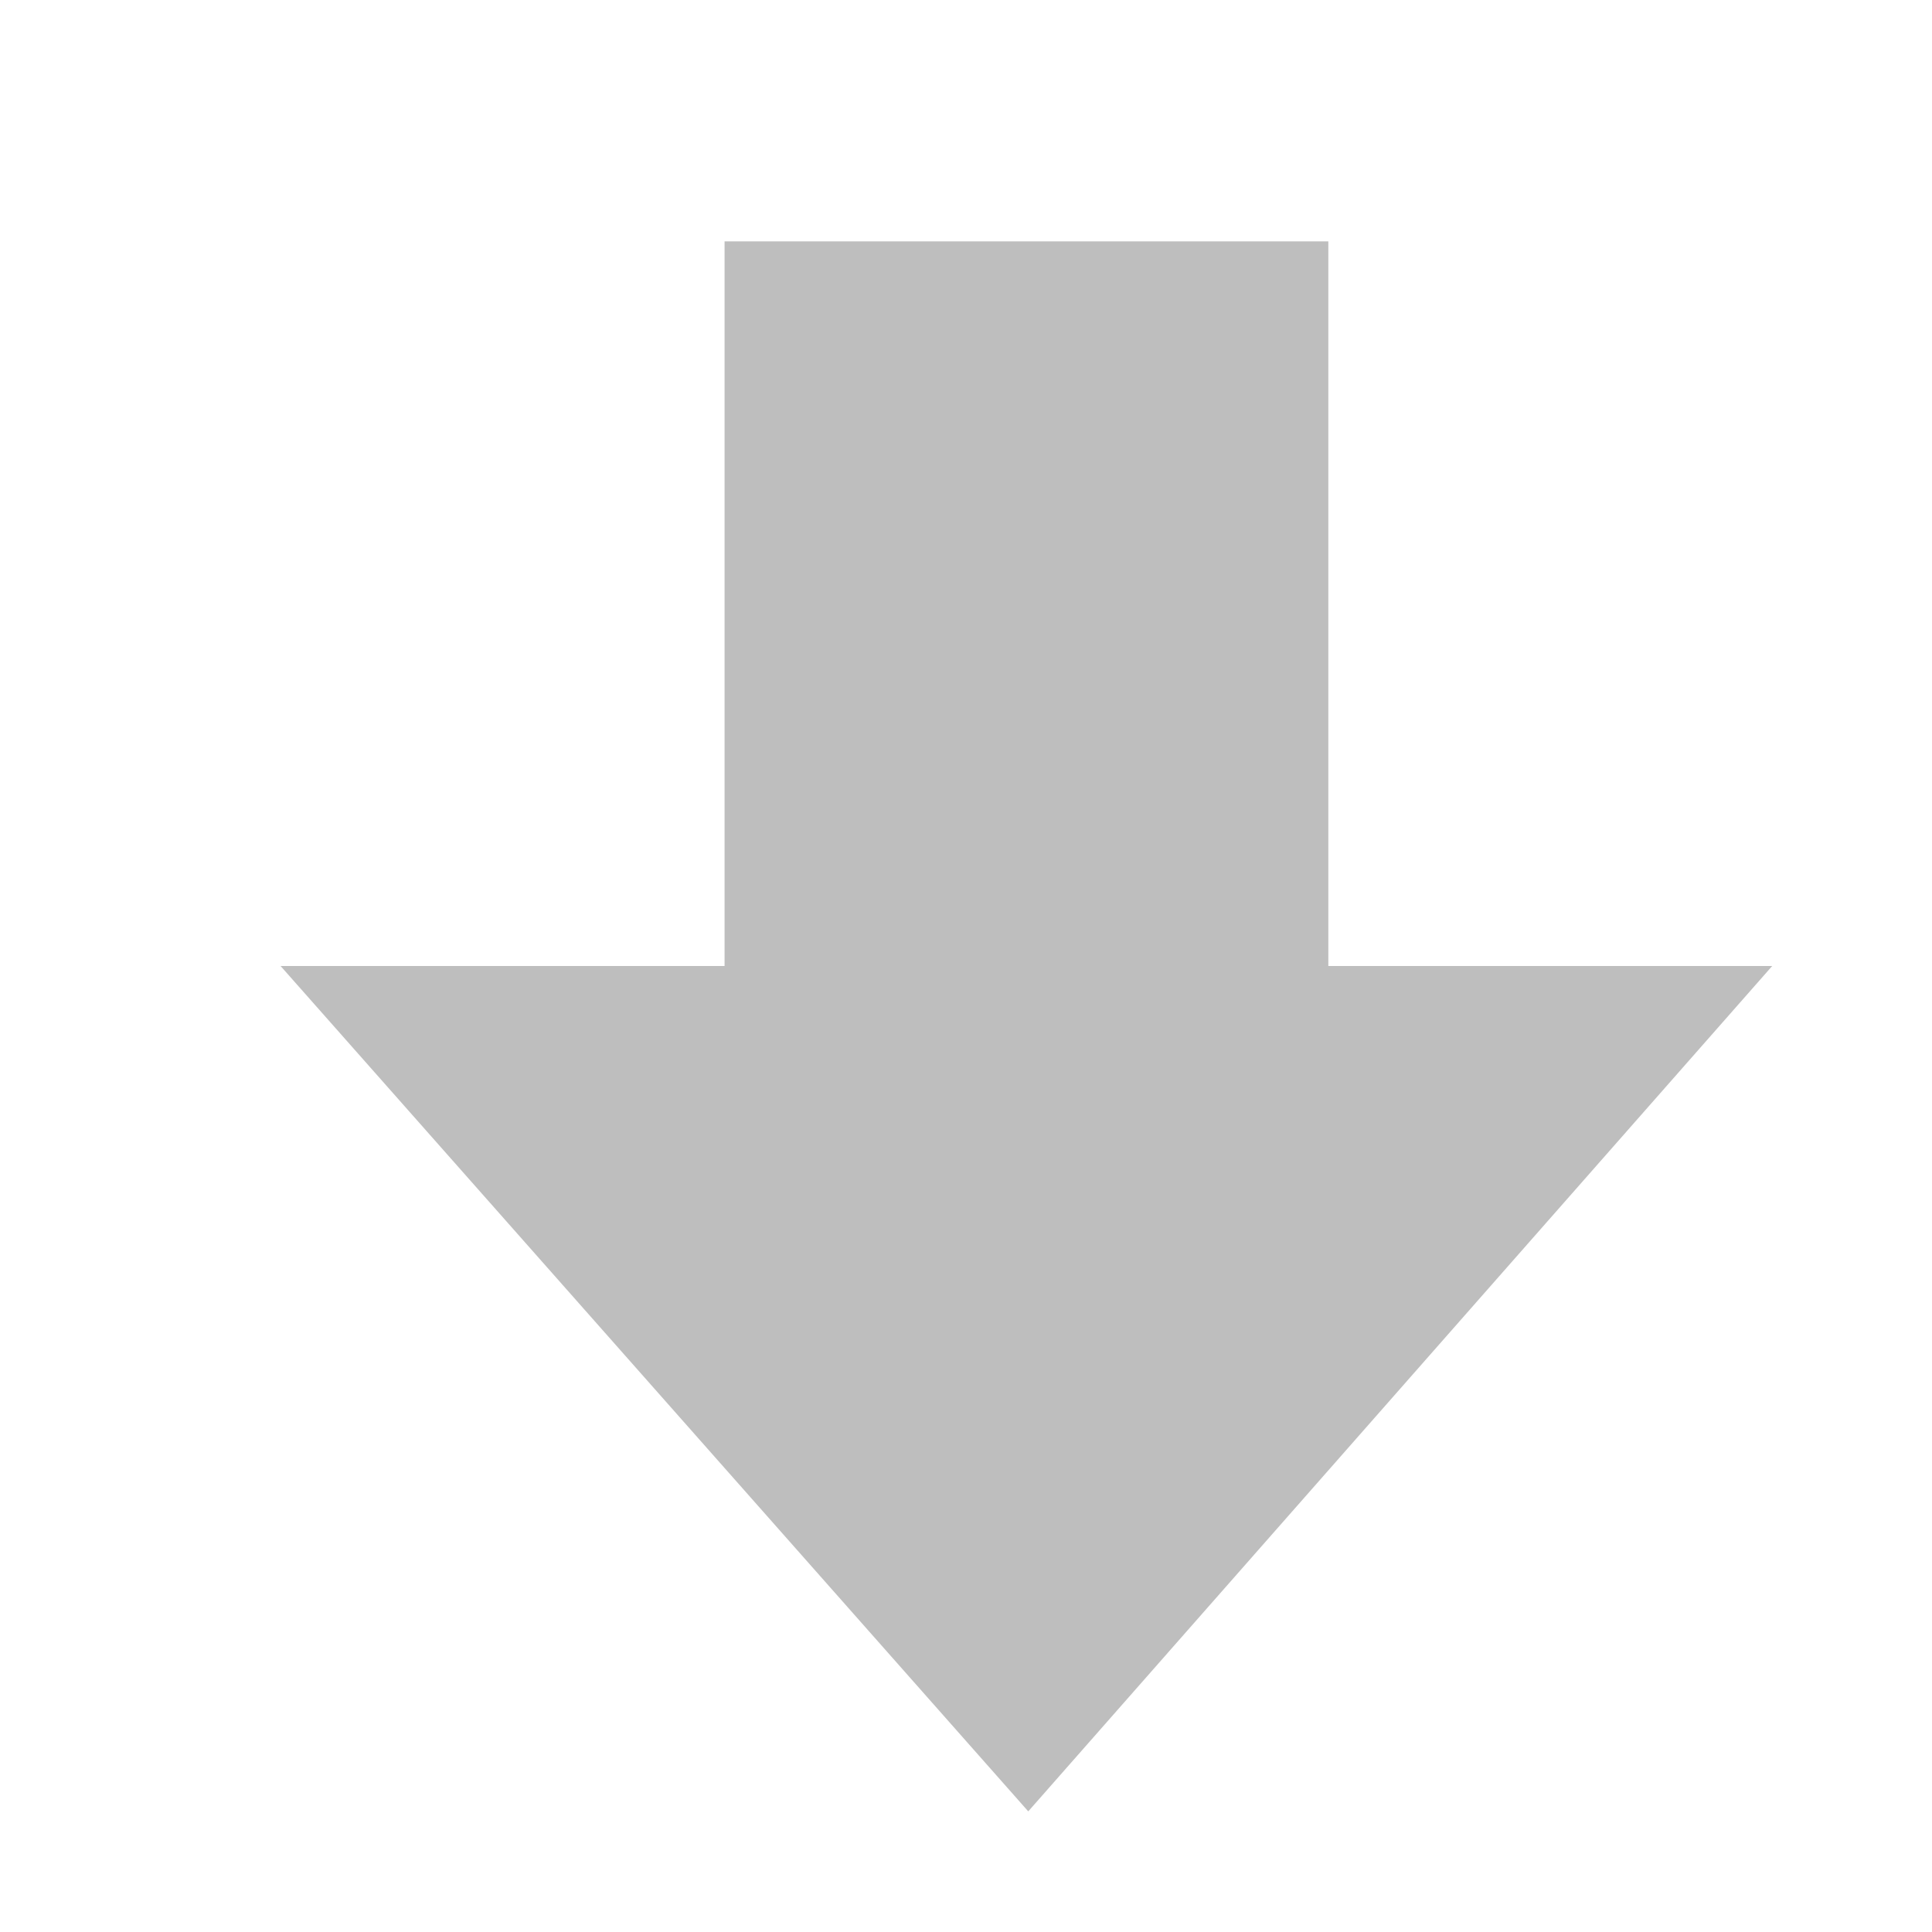
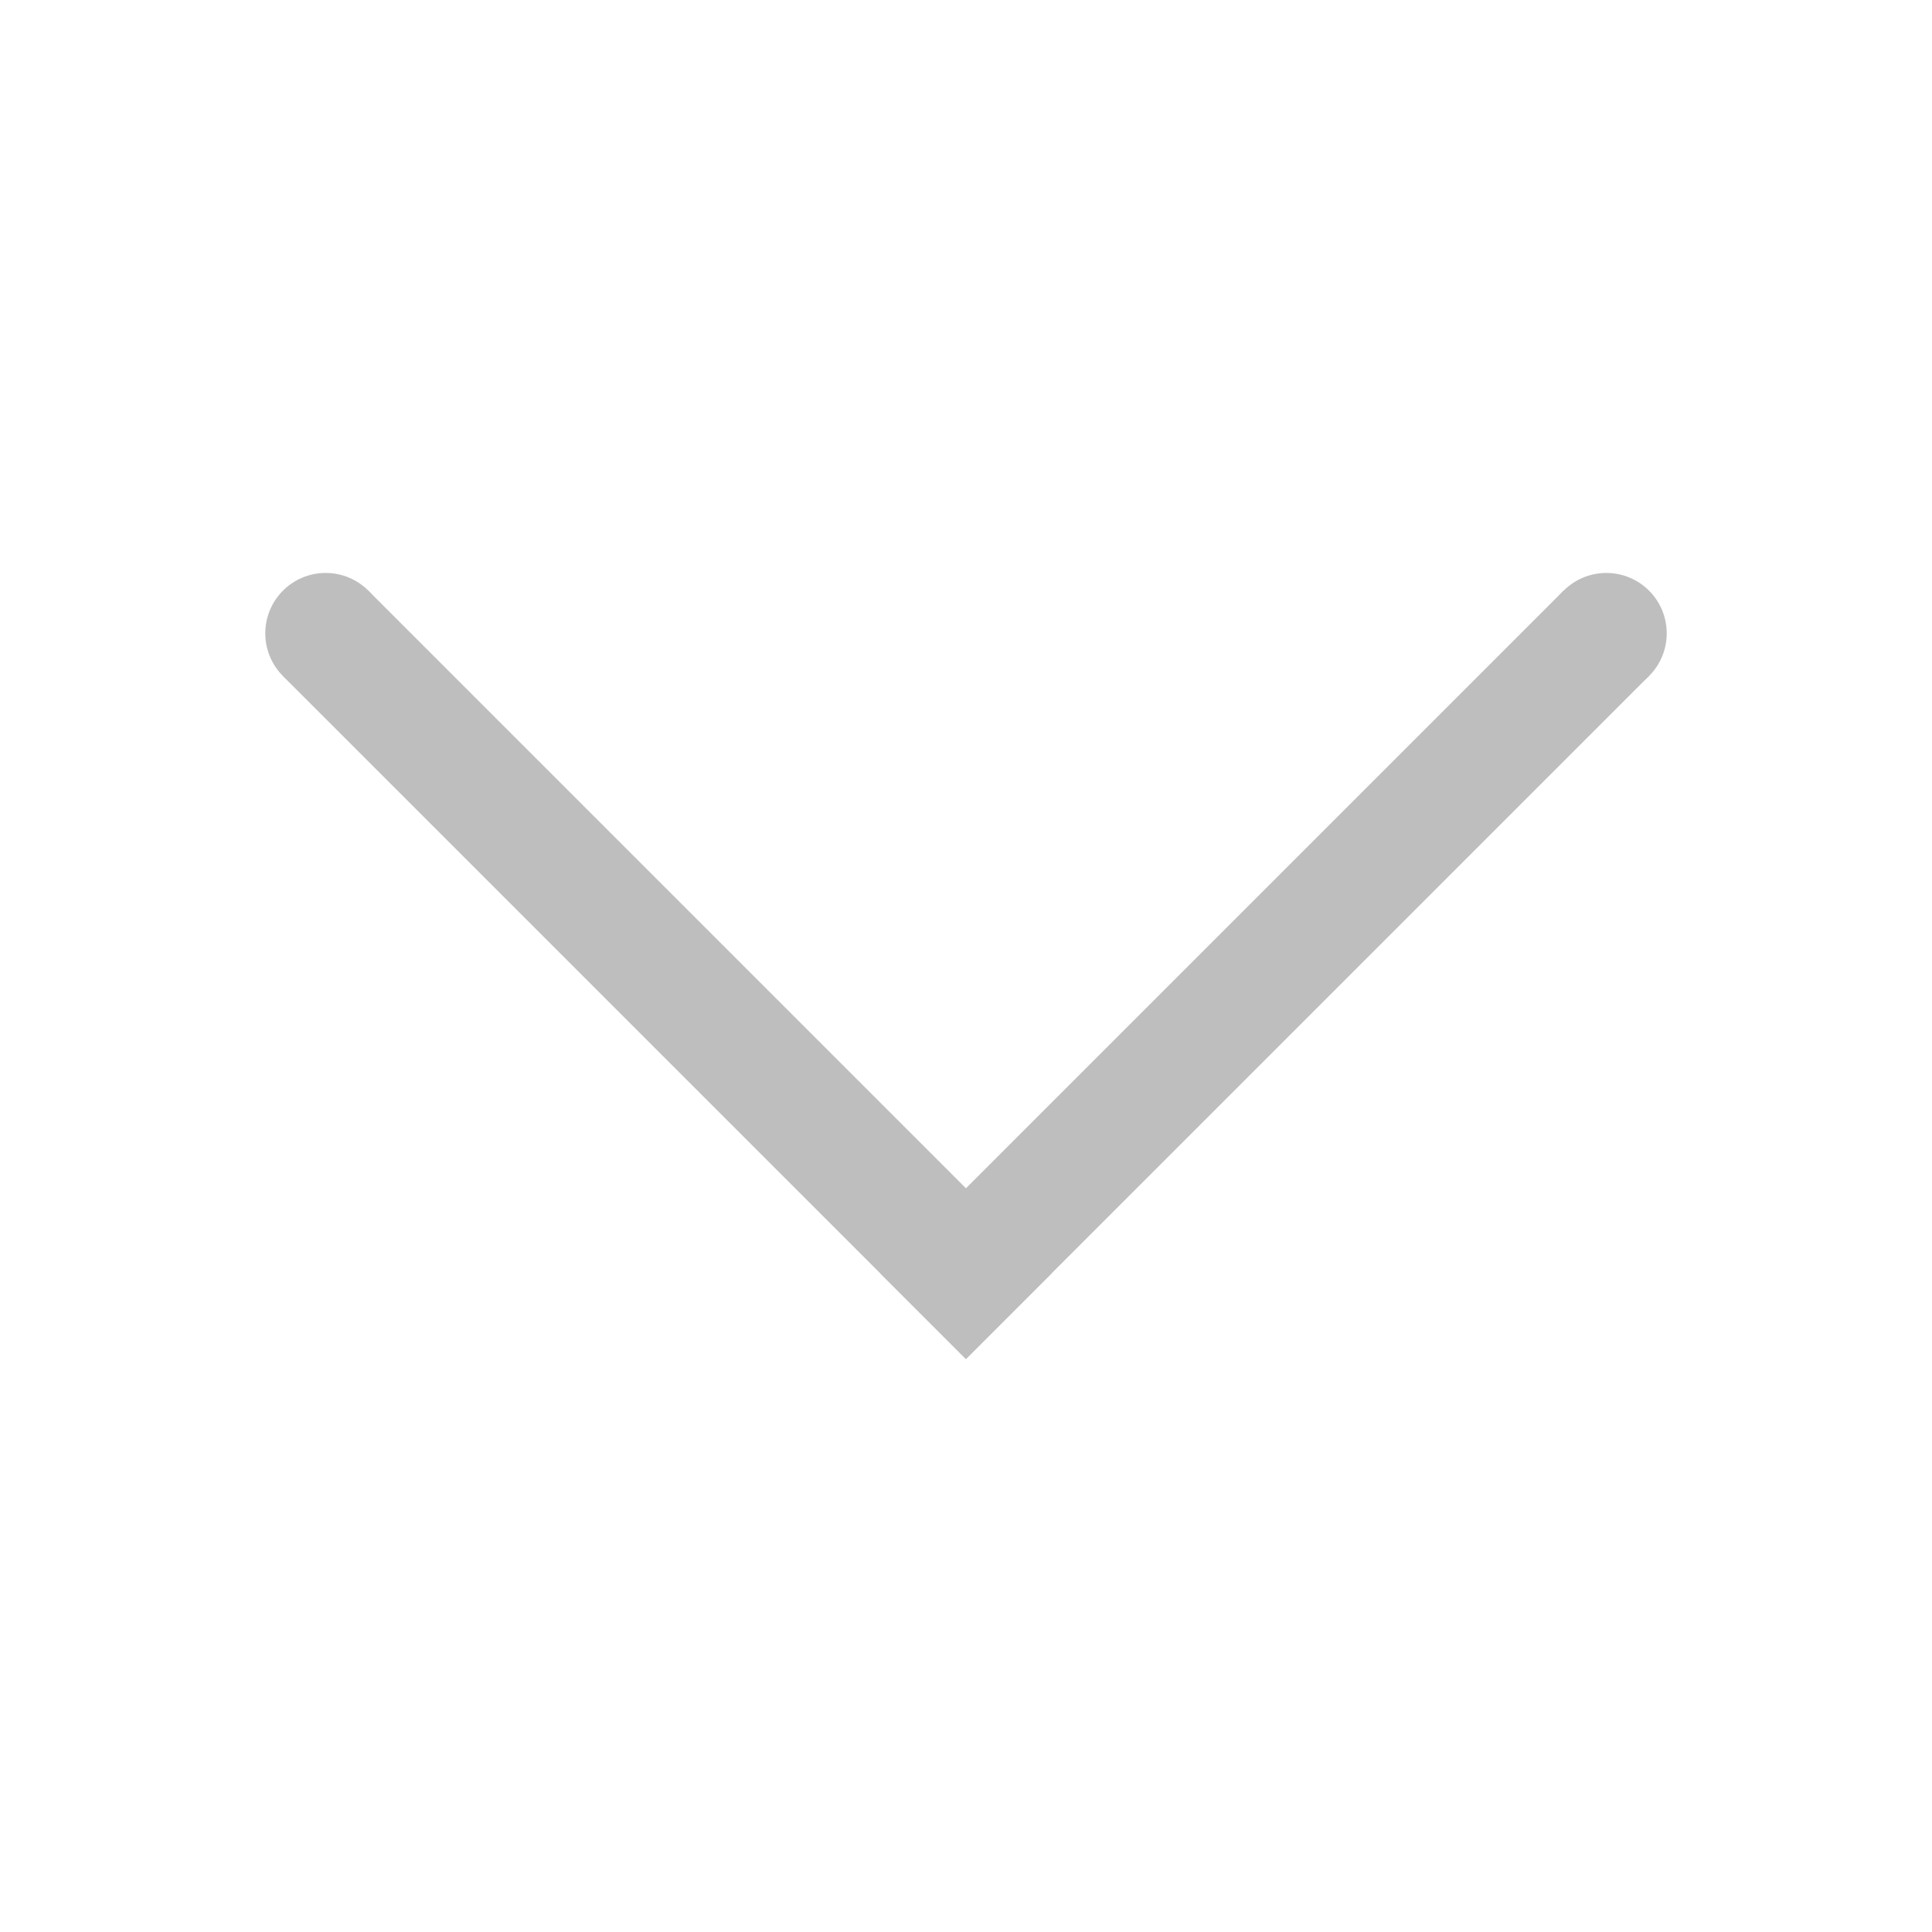
- <svg xmlns="http://www.w3.org/2000/svg" height="16" id="svg7384" version="1.1" width="16">
-   <defs id="defs7386" />
-   <g id="layer9" label="status" style="display:inline" transform="translate(-412.0004,32)" />
-   <g id="layer10" style="display:inline" transform="translate(-412.0004,32)" />
-   <g id="layer13" style="display:inline" transform="translate(-412.0004,32)" />
-   <g id="layer14" transform="translate(-412.0004,32)" />
-   <g id="layer15" style="display:inline" transform="translate(-412.0004,32)" />
-   <g id="g71291" style="display:inline" transform="translate(-412.0004,32)" />
-   <g id="layer12" style="display:inline" transform="translate(-412.0004,32)">
-     <path d="m 414.324,-24 6.192,7.001 6.161,-7.001 -3.676,0 0,-6.001 -5,0 0,6.001 z" id="path26667" style="color:#bebebe;fill:#bebebe;fill-opacity:1;fill-rule:nonzero;stroke:none;stroke-width:1;marker:none;visibility:visible;display:inline;overflow:visible;enable-background:accumulate" />
-   </g>
+ <svg xmlns="http://www.w3.org/2000/svg" id="svg7384" height="16" width="16" version="1.1">
+   <defs id="defs11" />
+   <rect style="opacity:1;fill:#bebebe;fill-opacity:1;stroke:none;stroke-width:1;stroke-linecap:round;stroke-miterlimit:4;stroke-dasharray:none;stroke-opacity:1" id="rect4139" width="8" height="1" x="5.615" y="1.302" transform="matrix(0.7071068,0.7071068,-0.7071068,0.7071068,0,0)" />
+   <rect transform="matrix(-0.7071068,0.7071068,0.7071068,0.7071068,0,0)" y="12.615" x="-5.698" height="1" width="8" id="rect4145" style="opacity:1;fill:#bebebe;fill-opacity:1;stroke:none;stroke-width:1;stroke-linecap:round;stroke-miterlimit:4;stroke-dasharray:none;stroke-opacity:1" />
+   <circle style="opacity:1;fill:#bebebe;fill-opacity:1;stroke:none;stroke-width:1;stroke-linecap:round;stroke-miterlimit:4;stroke-dasharray:none;stroke-opacity:1" id="path4147" cx="2.697" cy="5.245" r="0.5" />
+   <circle r="0.5" cy="5.245" cx="13.303" id="circle4149" style="opacity:1;fill:#bebebe;fill-opacity:1;stroke:none;stroke-width:1;stroke-linecap:round;stroke-miterlimit:4;stroke-dasharray:none;stroke-opacity:1" />
</svg>
